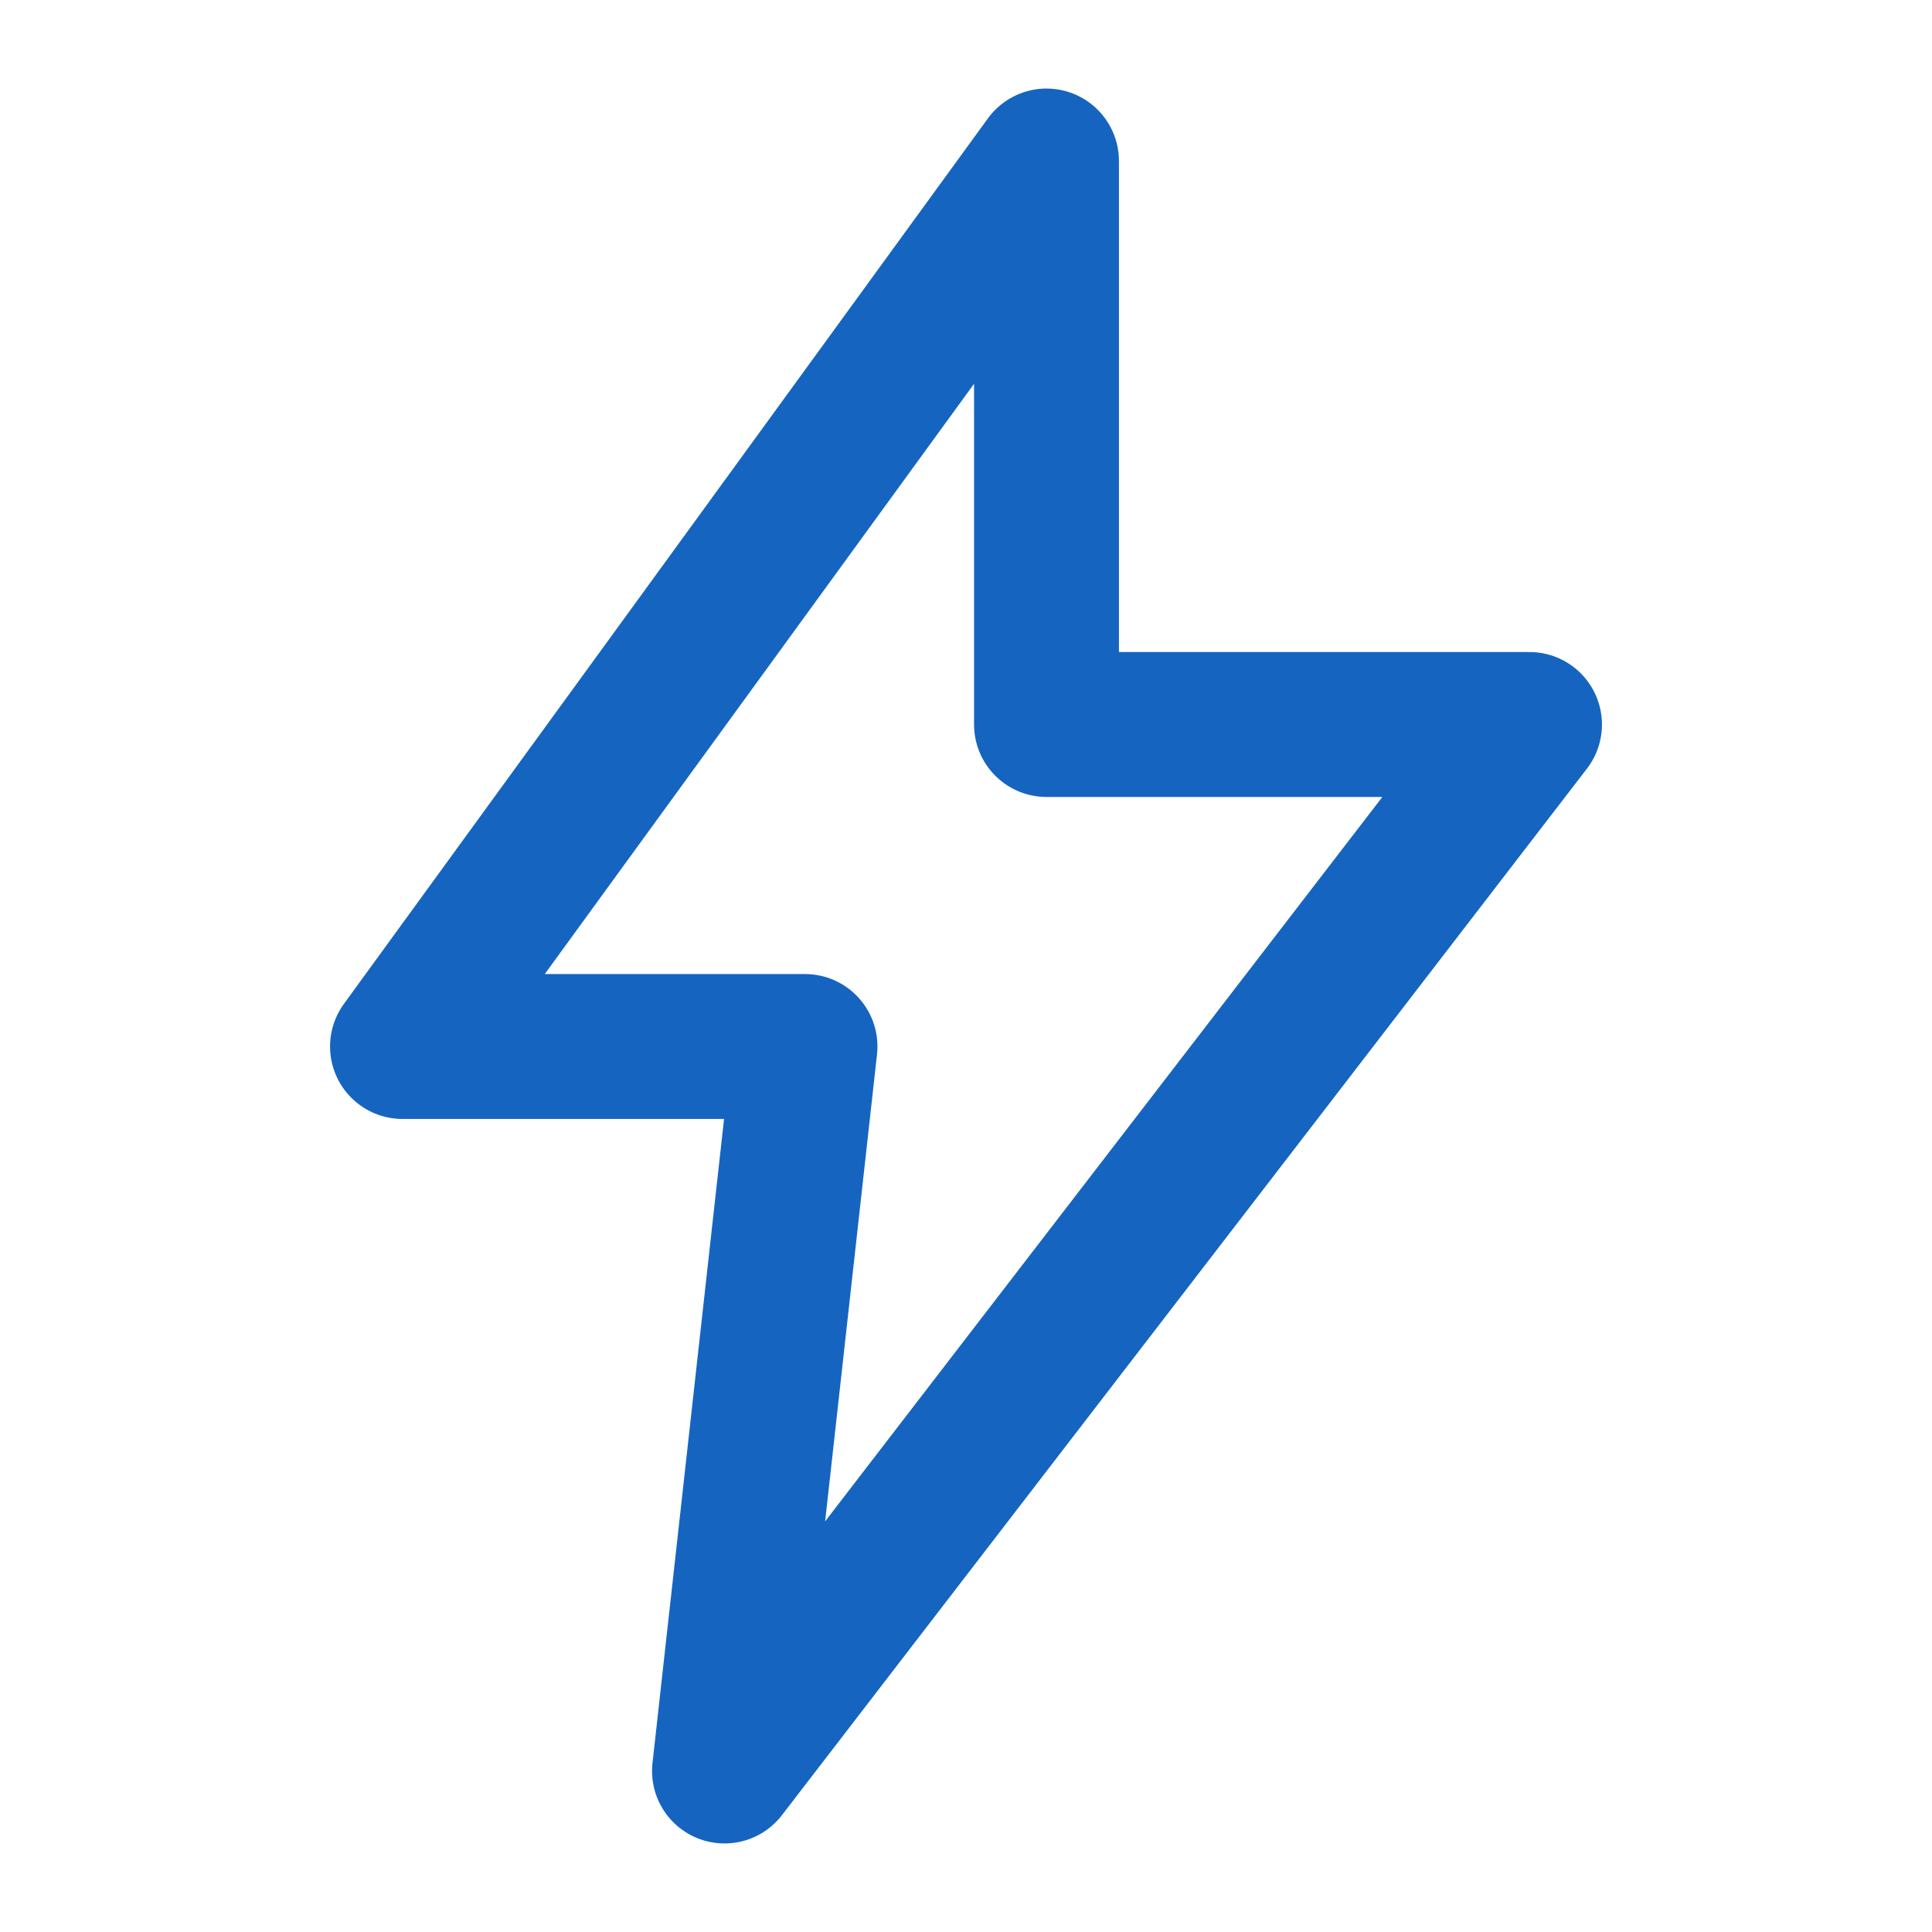
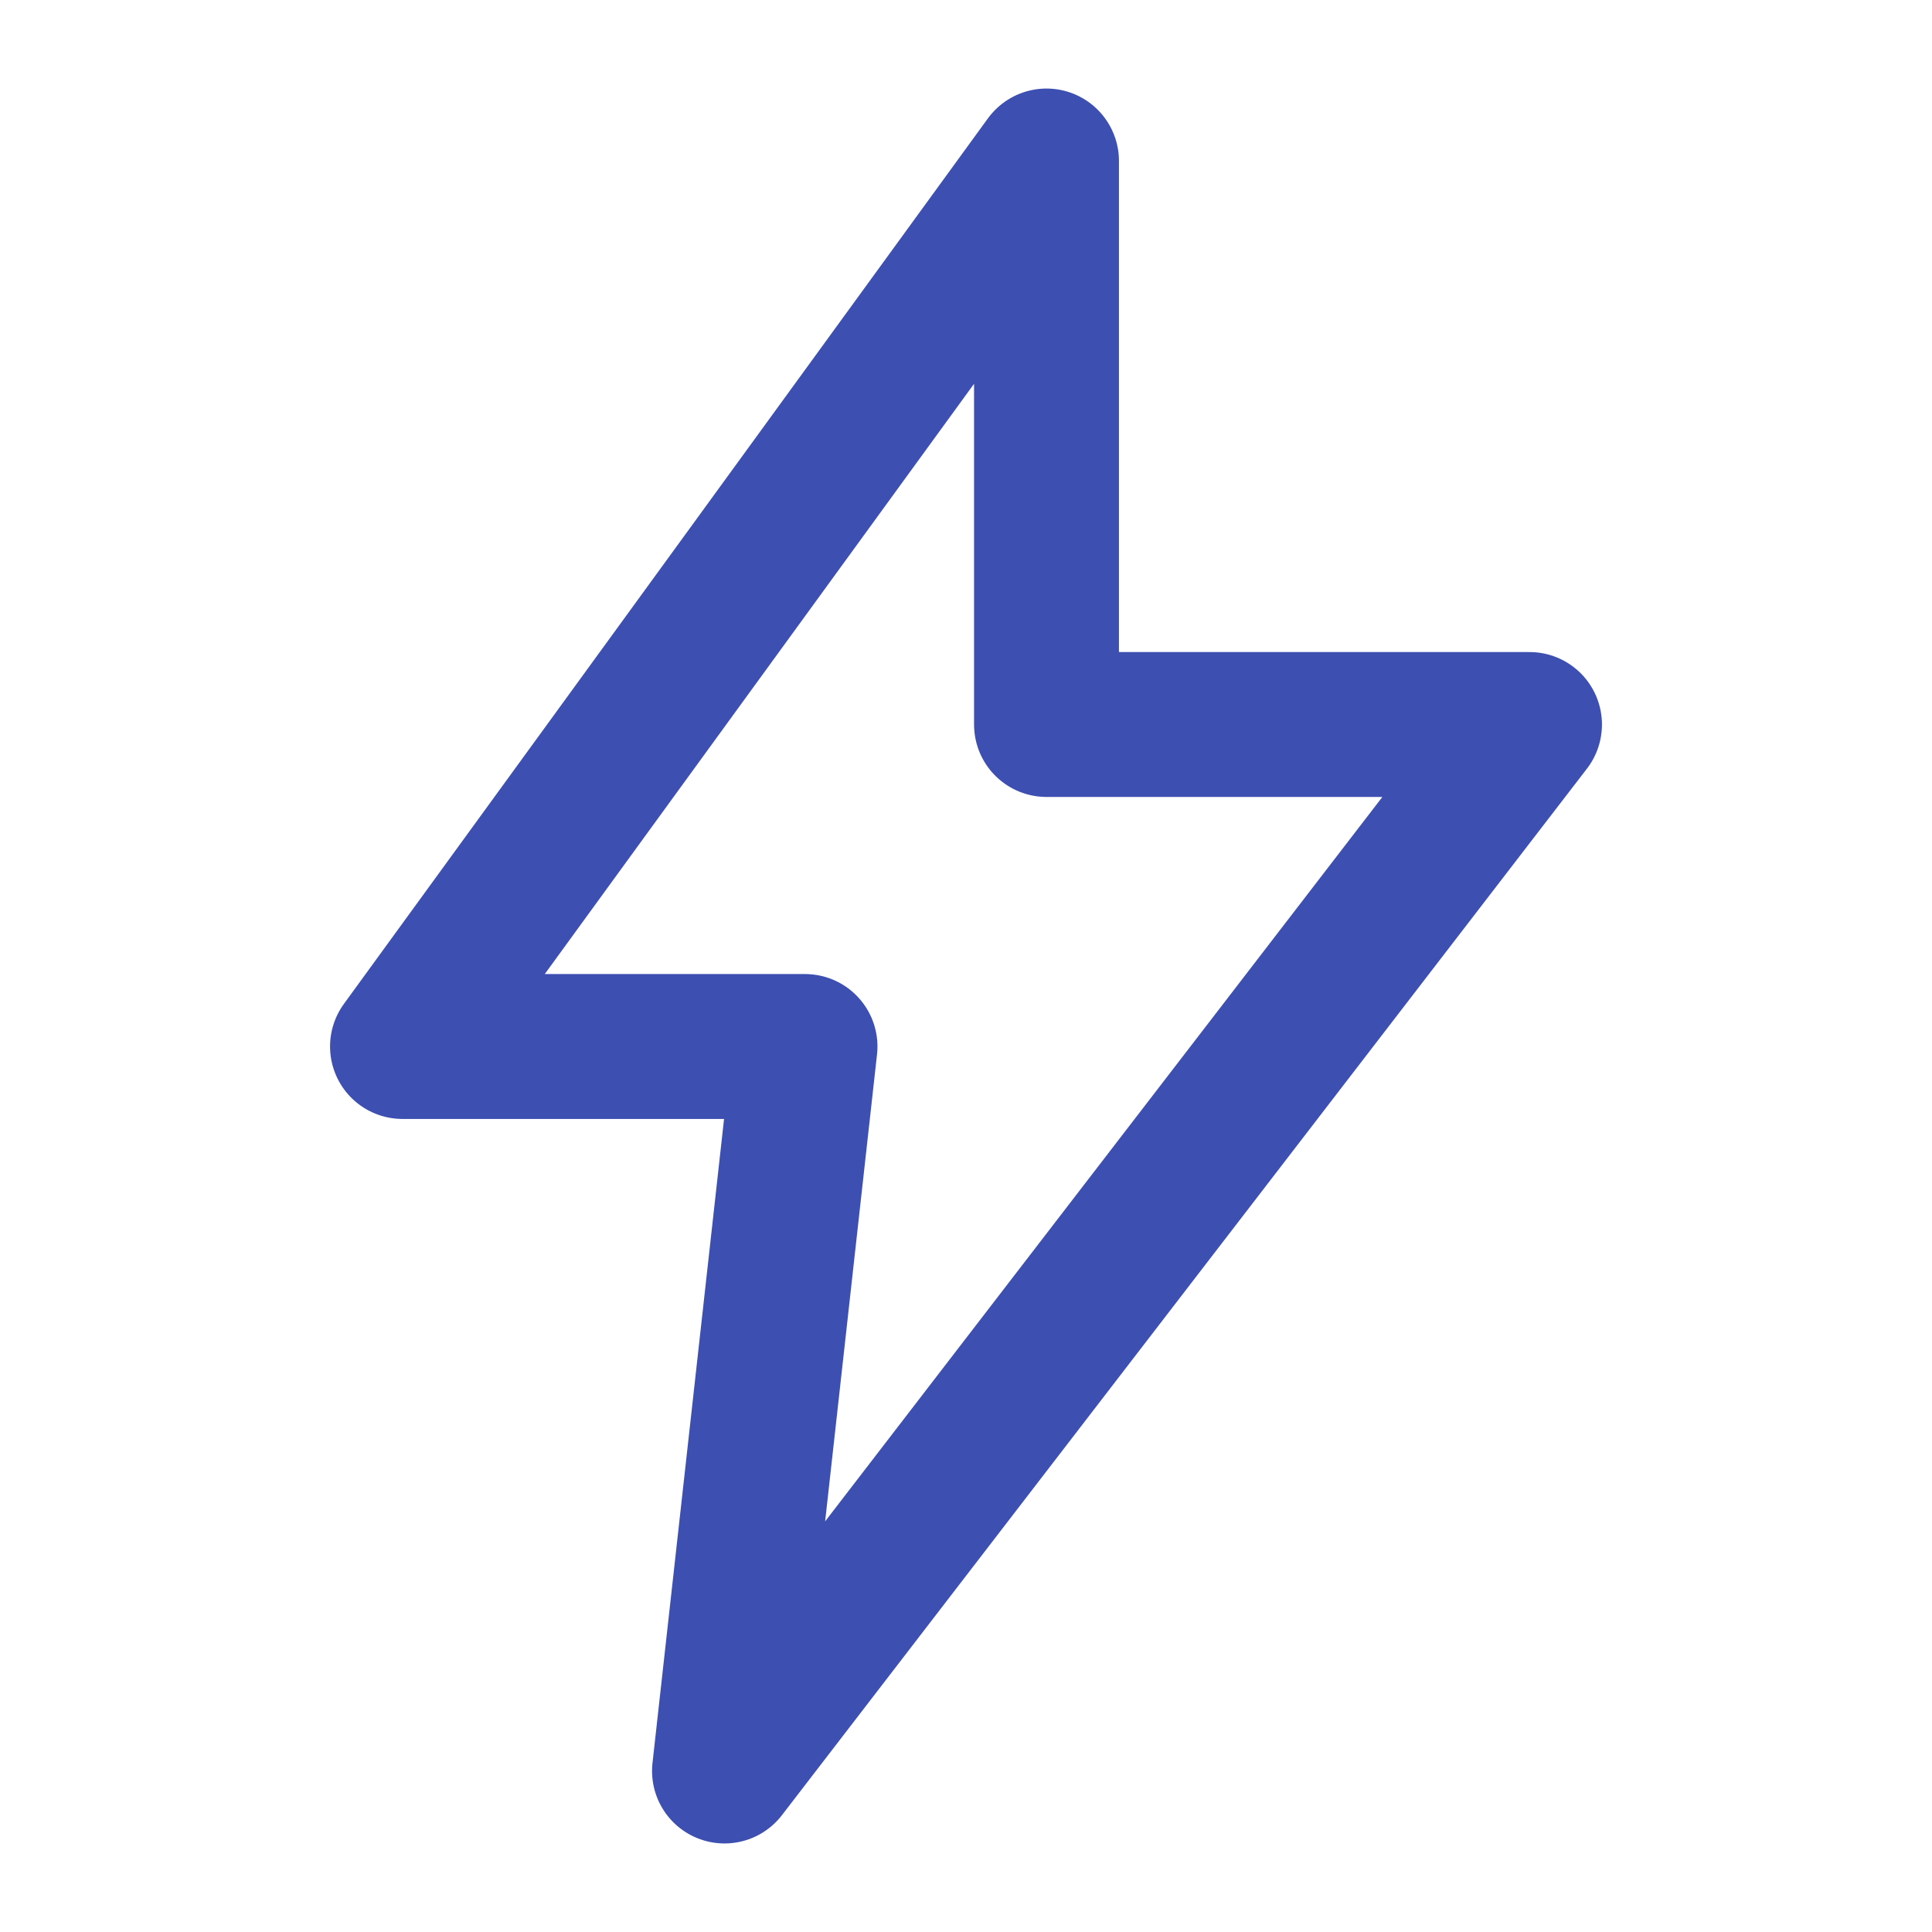
<svg xmlns="http://www.w3.org/2000/svg" viewBox="0 0 24 24">
-   <path d="M13 2L5 13H10L9 22L19 9H13L13 2Z" fill="none" stroke="#1565c0" stroke-width="1.8" stroke-linejoin="round" stroke-linecap="round" />
+   <path d="M13 2L5 13H10L9 22L19 9H13L13 2Z" fill="none" stroke="#3d4fb0" stroke-width="1.8" stroke-linejoin="round" stroke-linecap="round" />
</svg>
